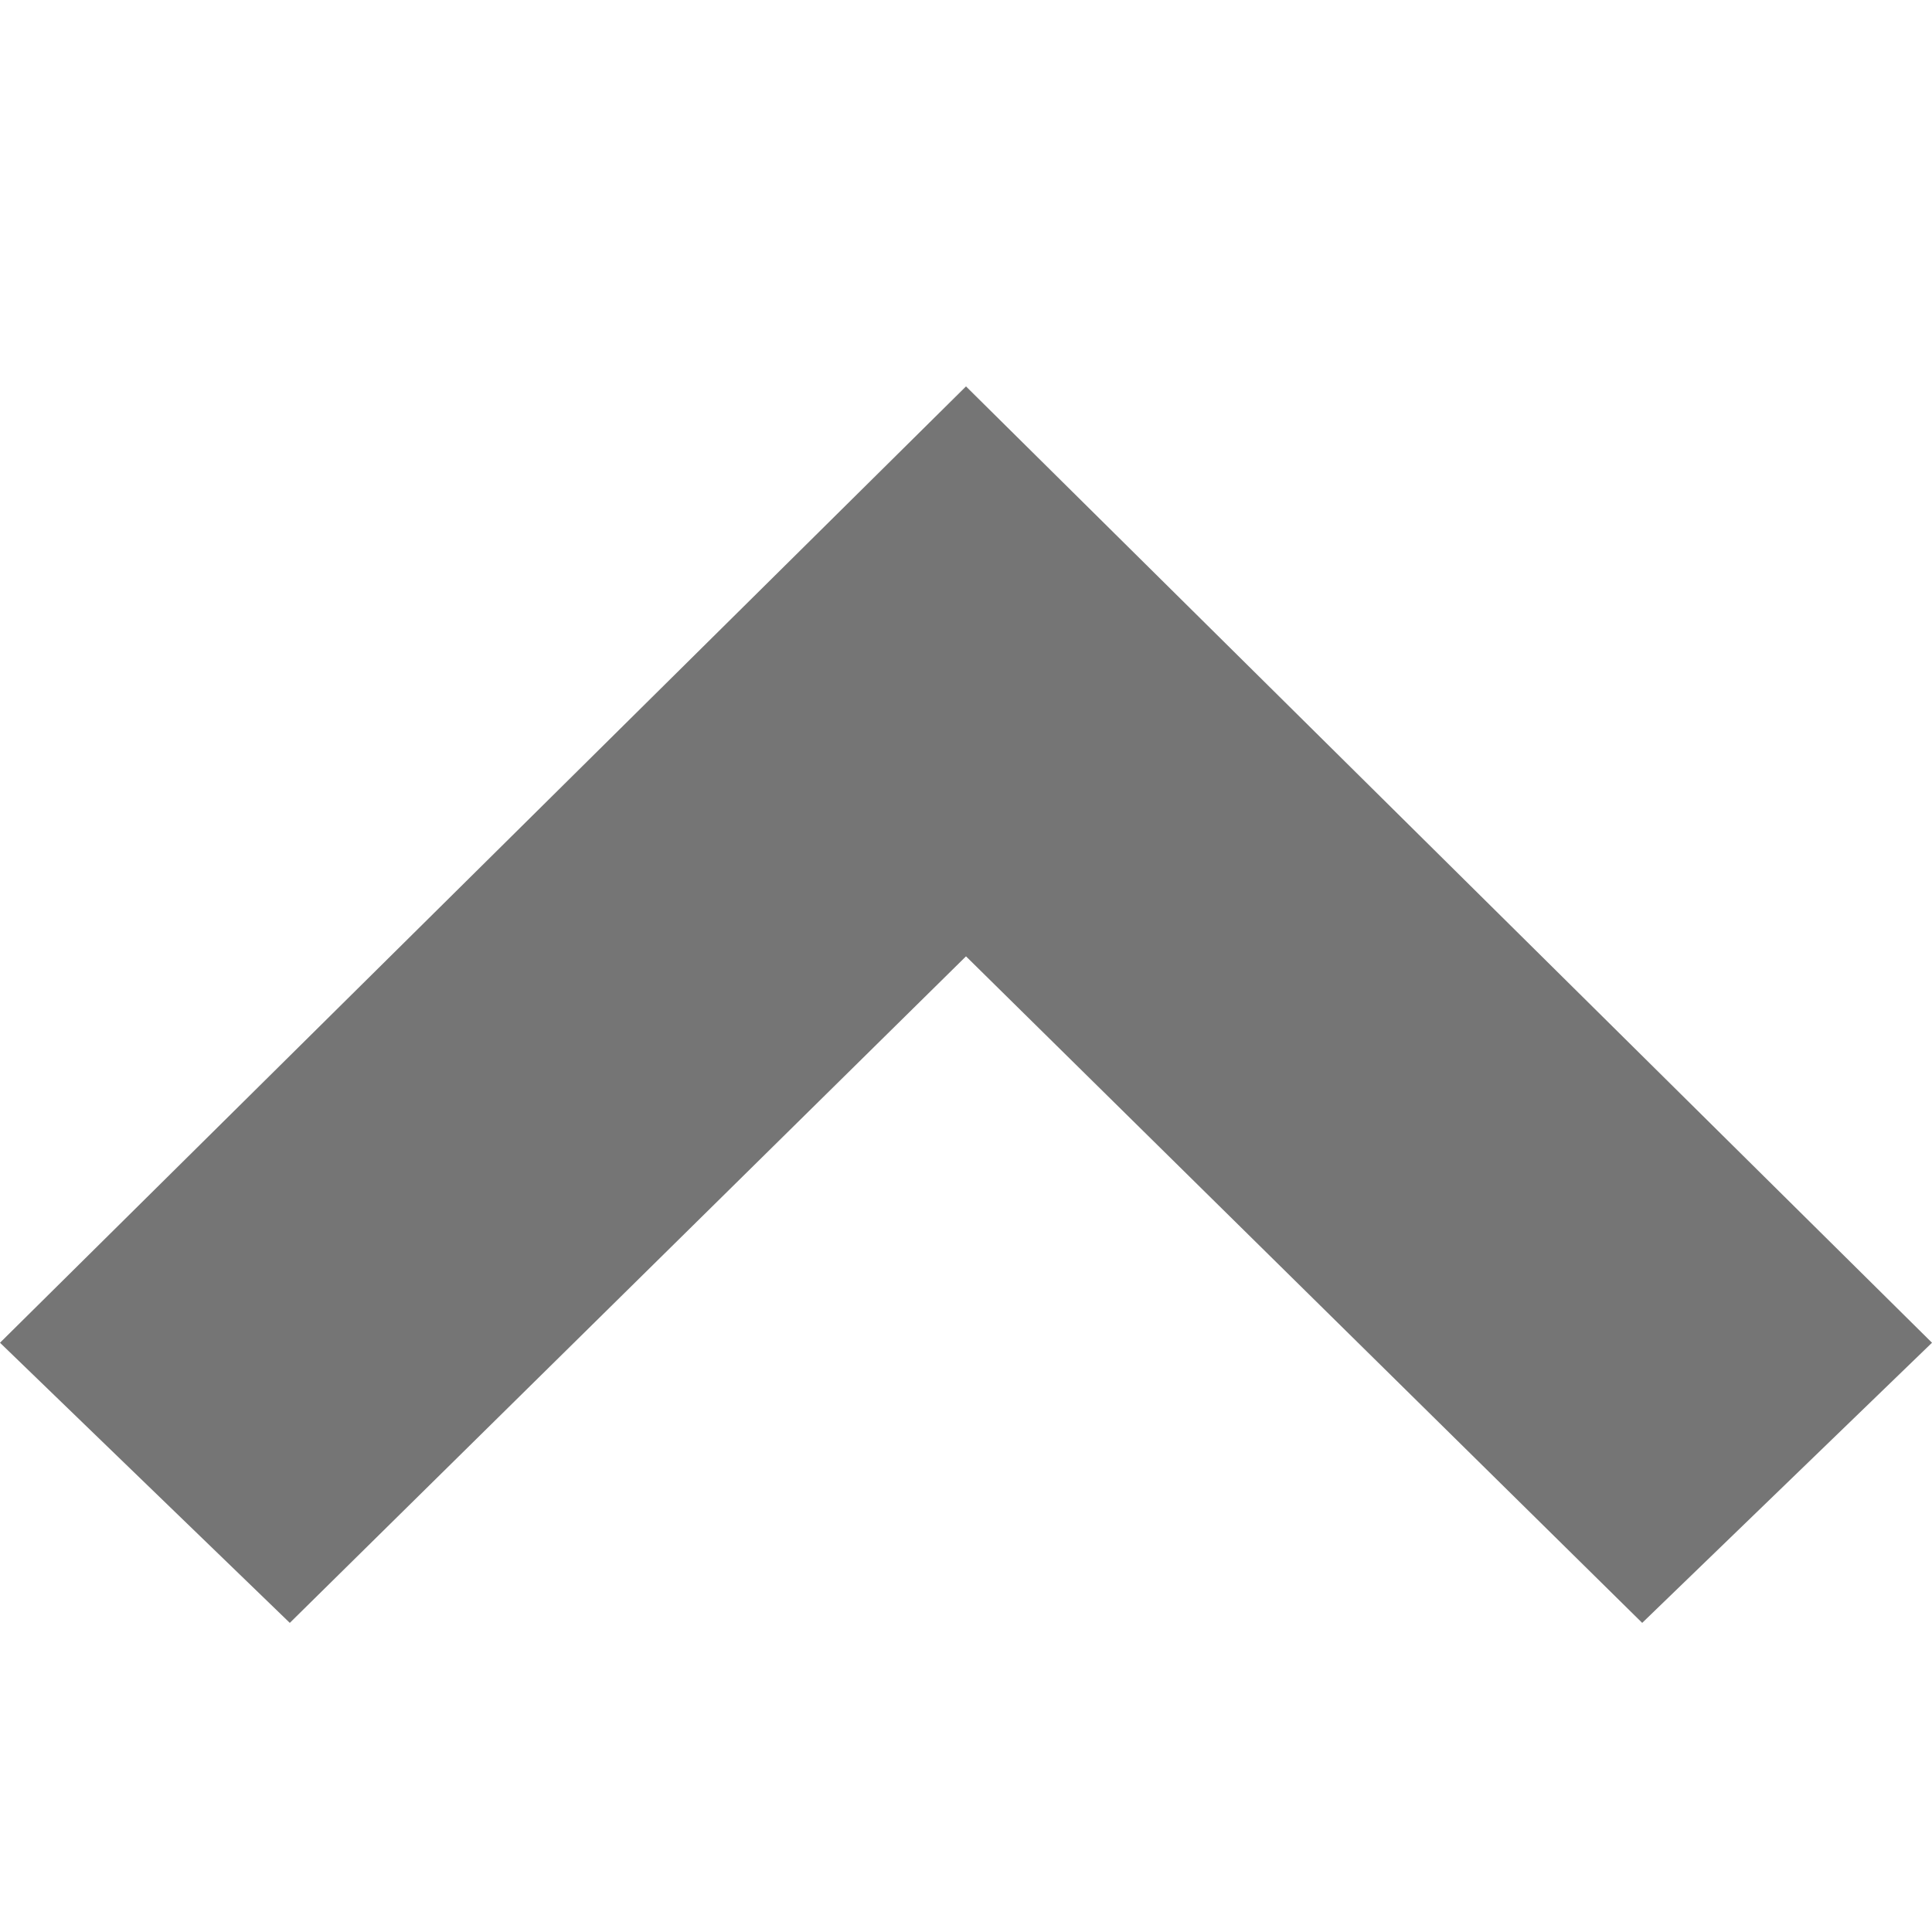
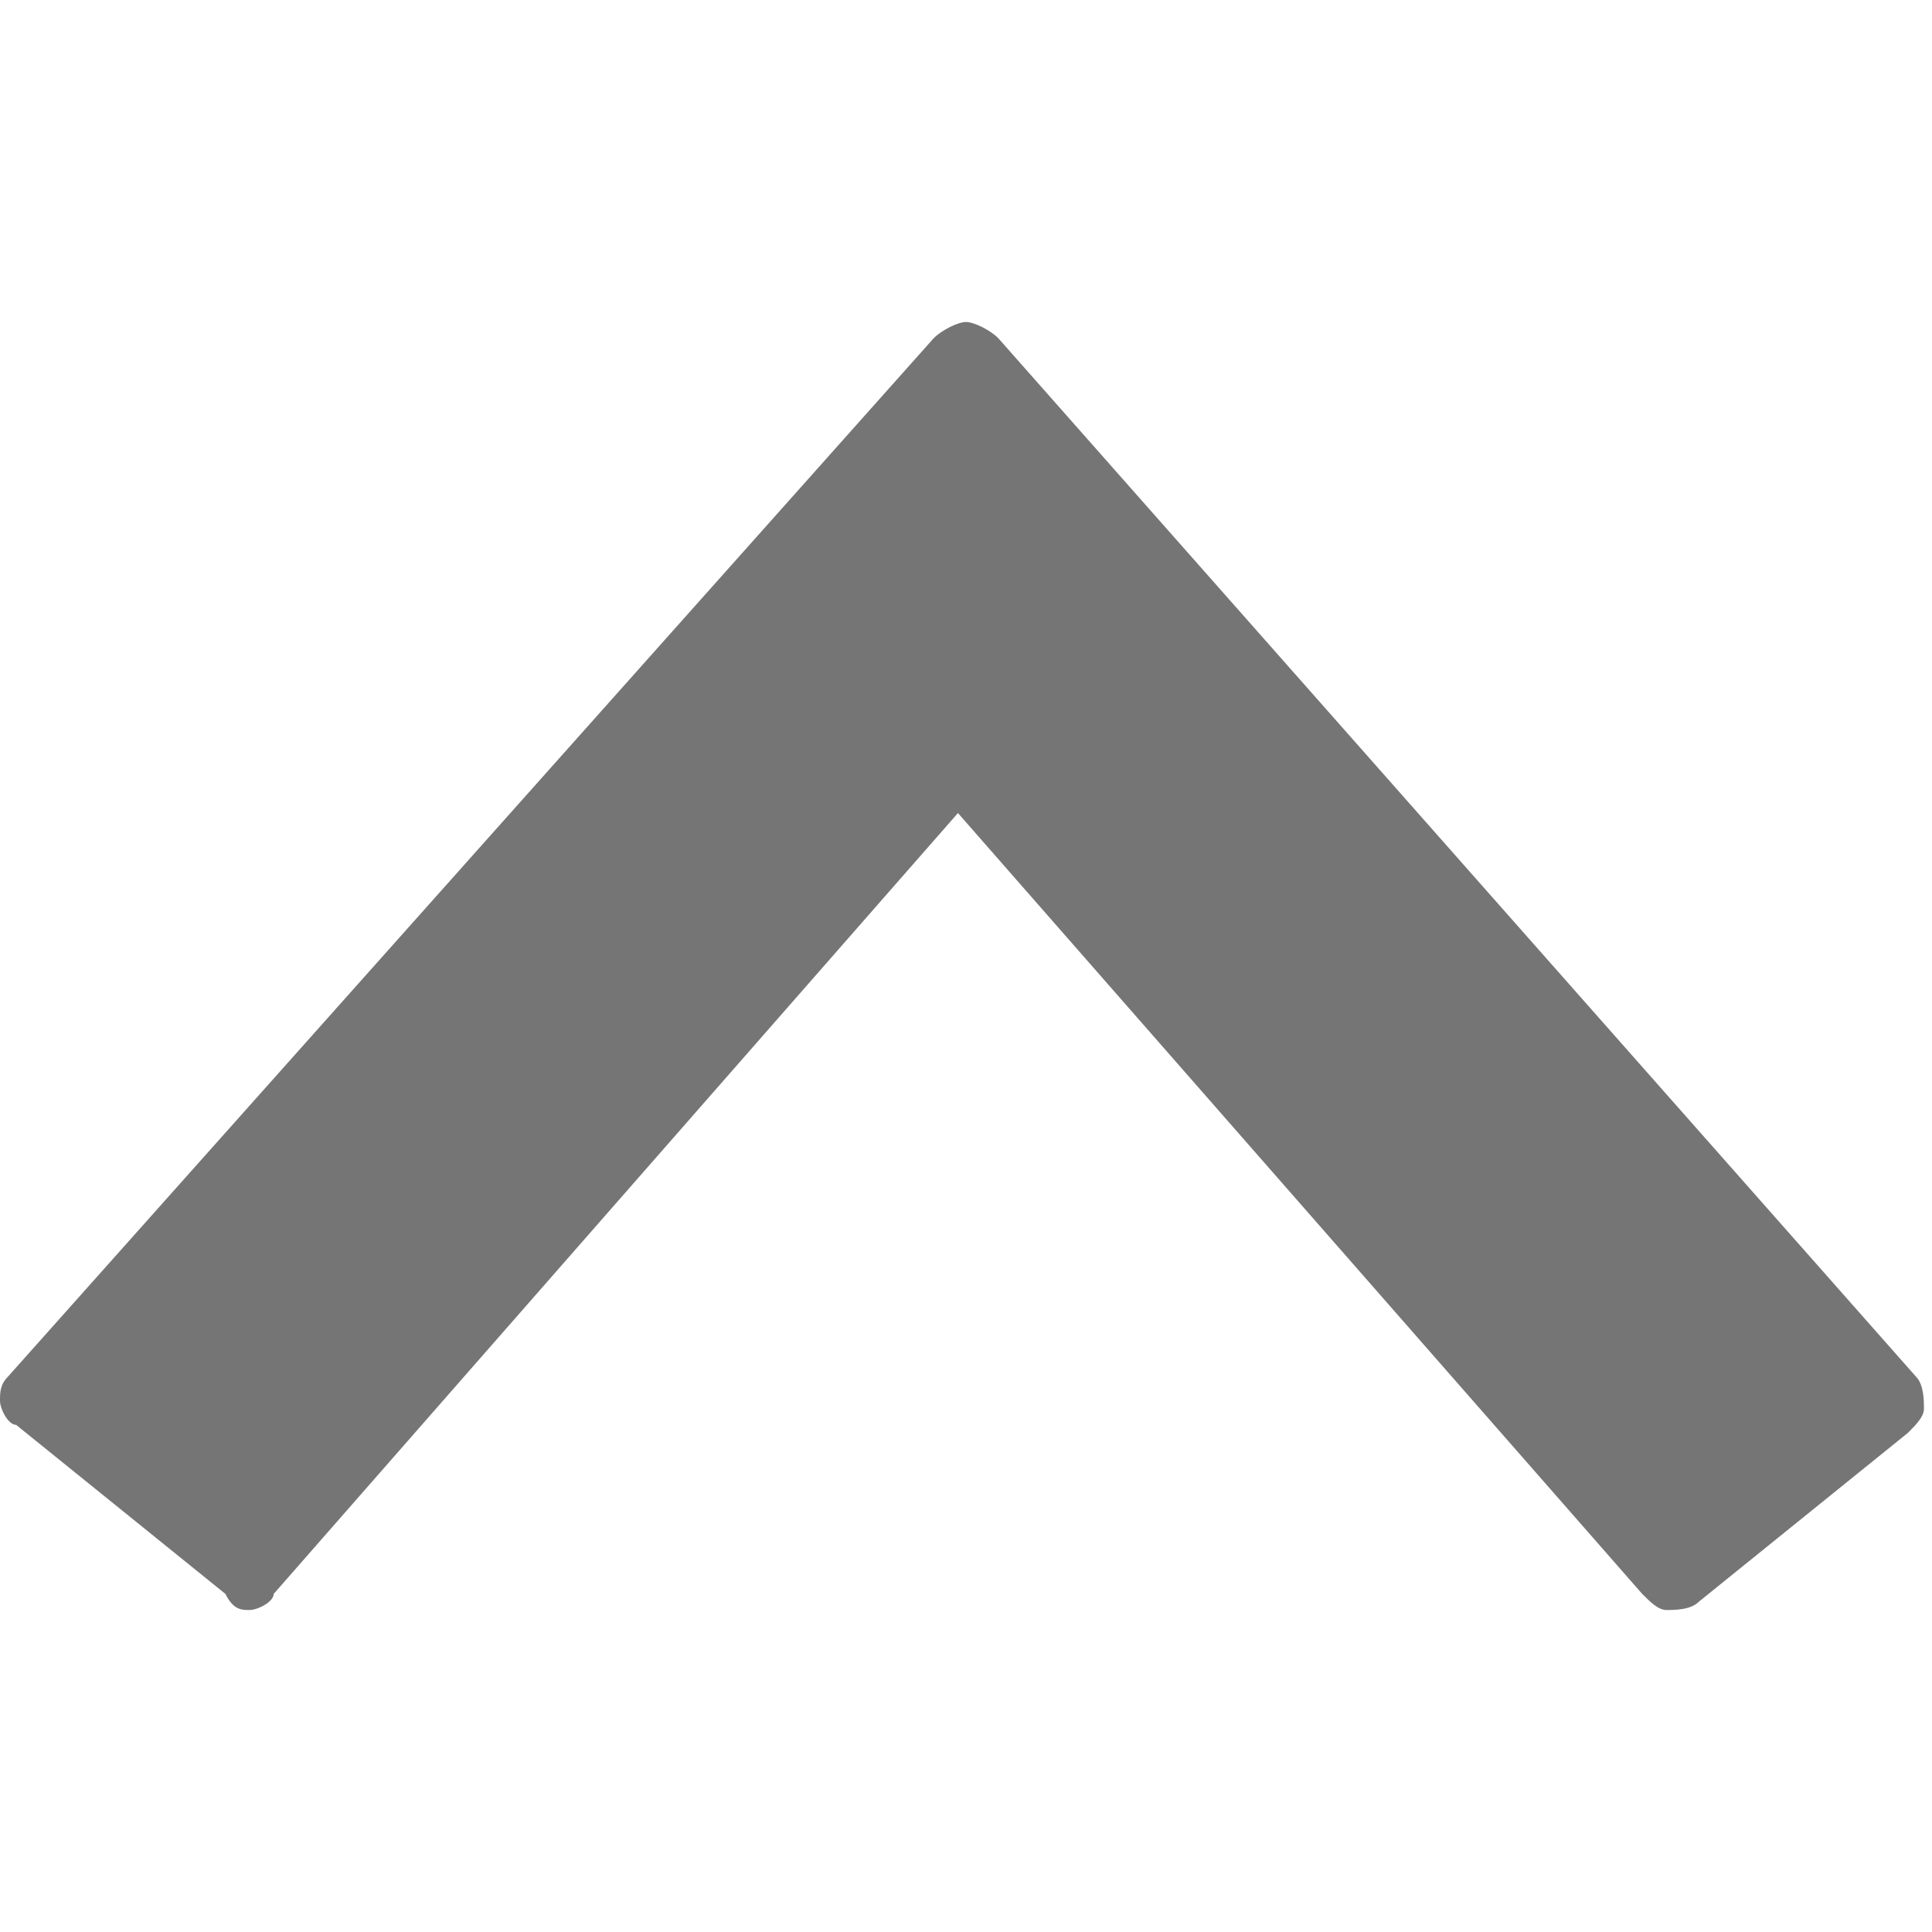
- <svg xmlns="http://www.w3.org/2000/svg" version="1.1" id="Calque_1" x="0px" y="0px" viewBox="0 0 20 20" style="enable-background:new 0 0 20 20;" xml:space="preserve">
-   <style type="text/css">
- 	.st0{fill:#546E7A;}
- </style>
-   <g id="Page-1">
-     <g id="arrow_top">
-       <polygon fill="#757575" points="20,13.9 17,16.8 10,9.9 3,16.8 0,13.9 10,4   " />
+ <svg xmlns="http://www.w3.org/2000/svg" xmlns:xlink="http://www.w3.org/1999/xlink" version="1.1" id="Calque_1" x="0px" y="0px" viewBox="0 0 24 24" style="enable-background:new 0 0 24 24;" xml:space="preserve">
+   <g fill="none" fill-rule="evenodd">
+     <defs>
+       <rect id="SVGID_1_" y="0" width="24" height="24" />
+     </defs>
+     <clipPath id="SVGID_2_">
+       <use xlink:href="#SVGID_1_" style="overflow:visible;" />
+     </clipPath>
+     <g class="st0">
+       <path fill="#757575" d="M0.2,17.7l2.6,2.1C2.9,20,3,20,3.1,20c0.1,0,0.3-0.1,0.3-0.2l8.5-9.7l8.5,9.7c0.1,0.1,0.2,0.2,0.3,0.2    c0.1,0,0.3,0,0.4-0.1l2.6-2.1c0.1-0.1,0.2-0.2,0.2-0.3c0-0.1,0-0.3-0.1-0.4L12.4,4.2C12.3,4.1,12.1,4,12,4c-0.1,0-0.3,0.1-0.4,0.2    L0.1,17.1C0,17.2,0,17.3,0,17.4C0,17.5,0.1,17.7,0.2,17.7z" />
    </g>
  </g>
</svg>
